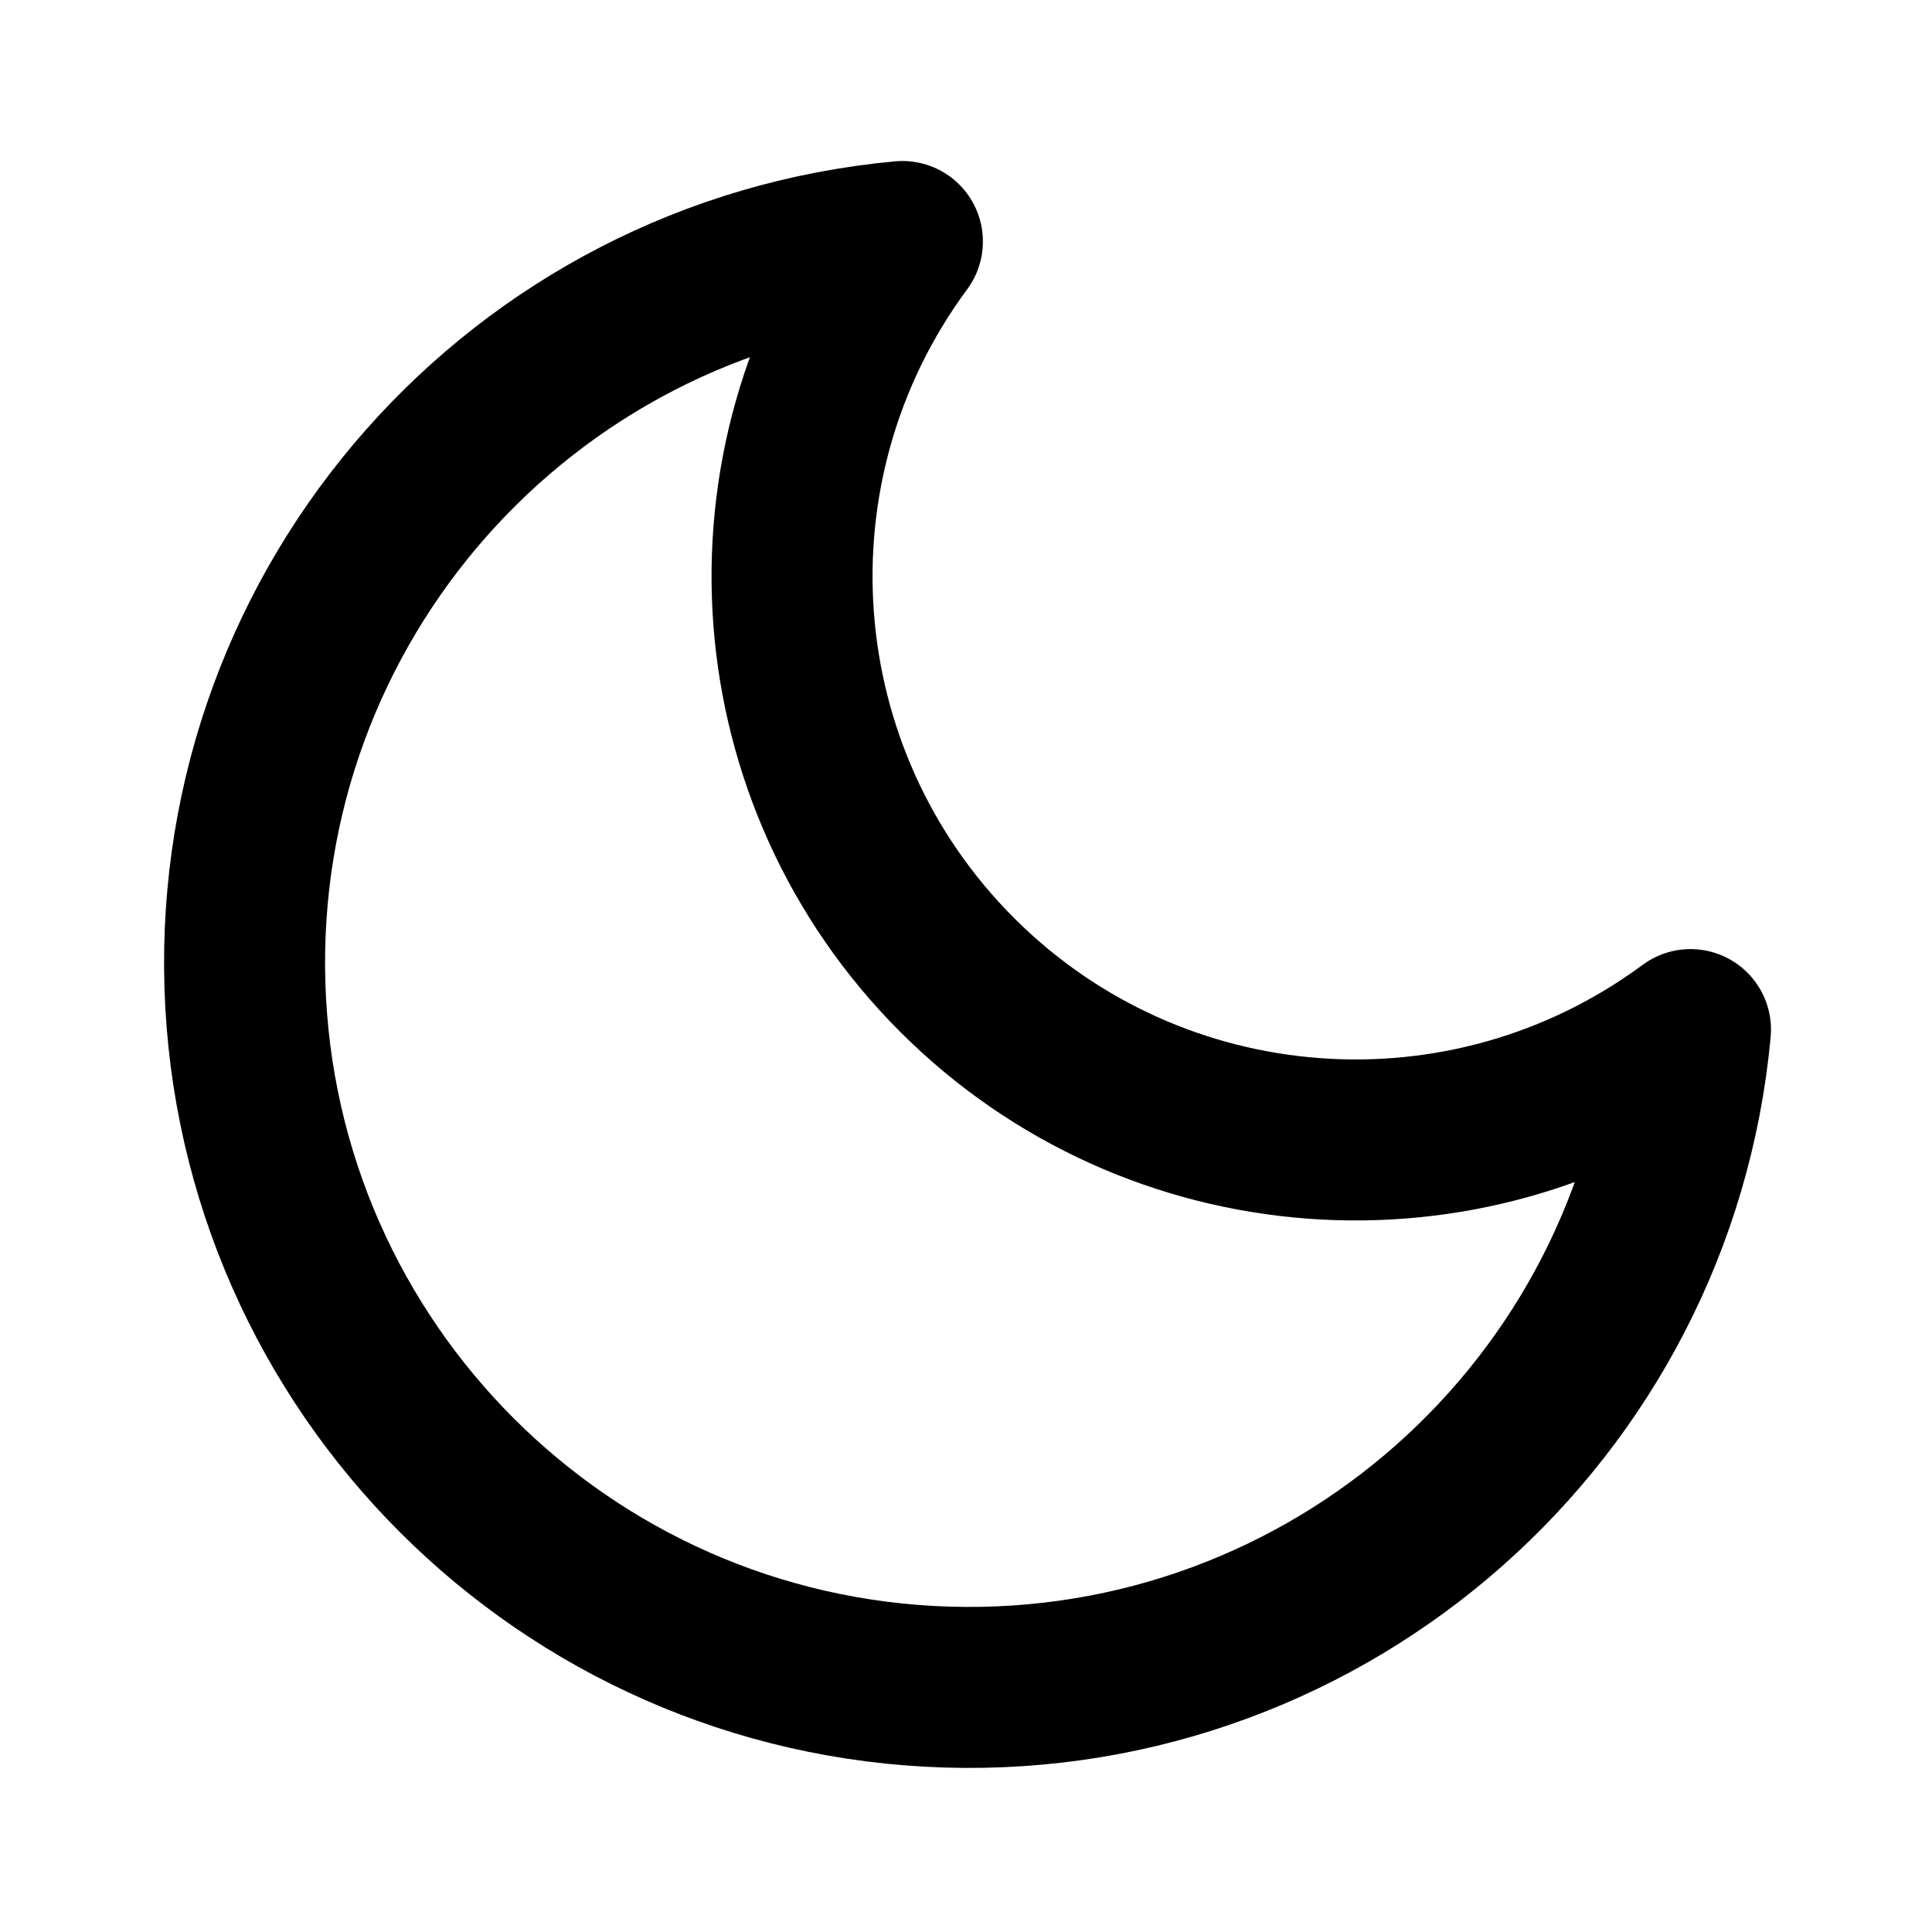
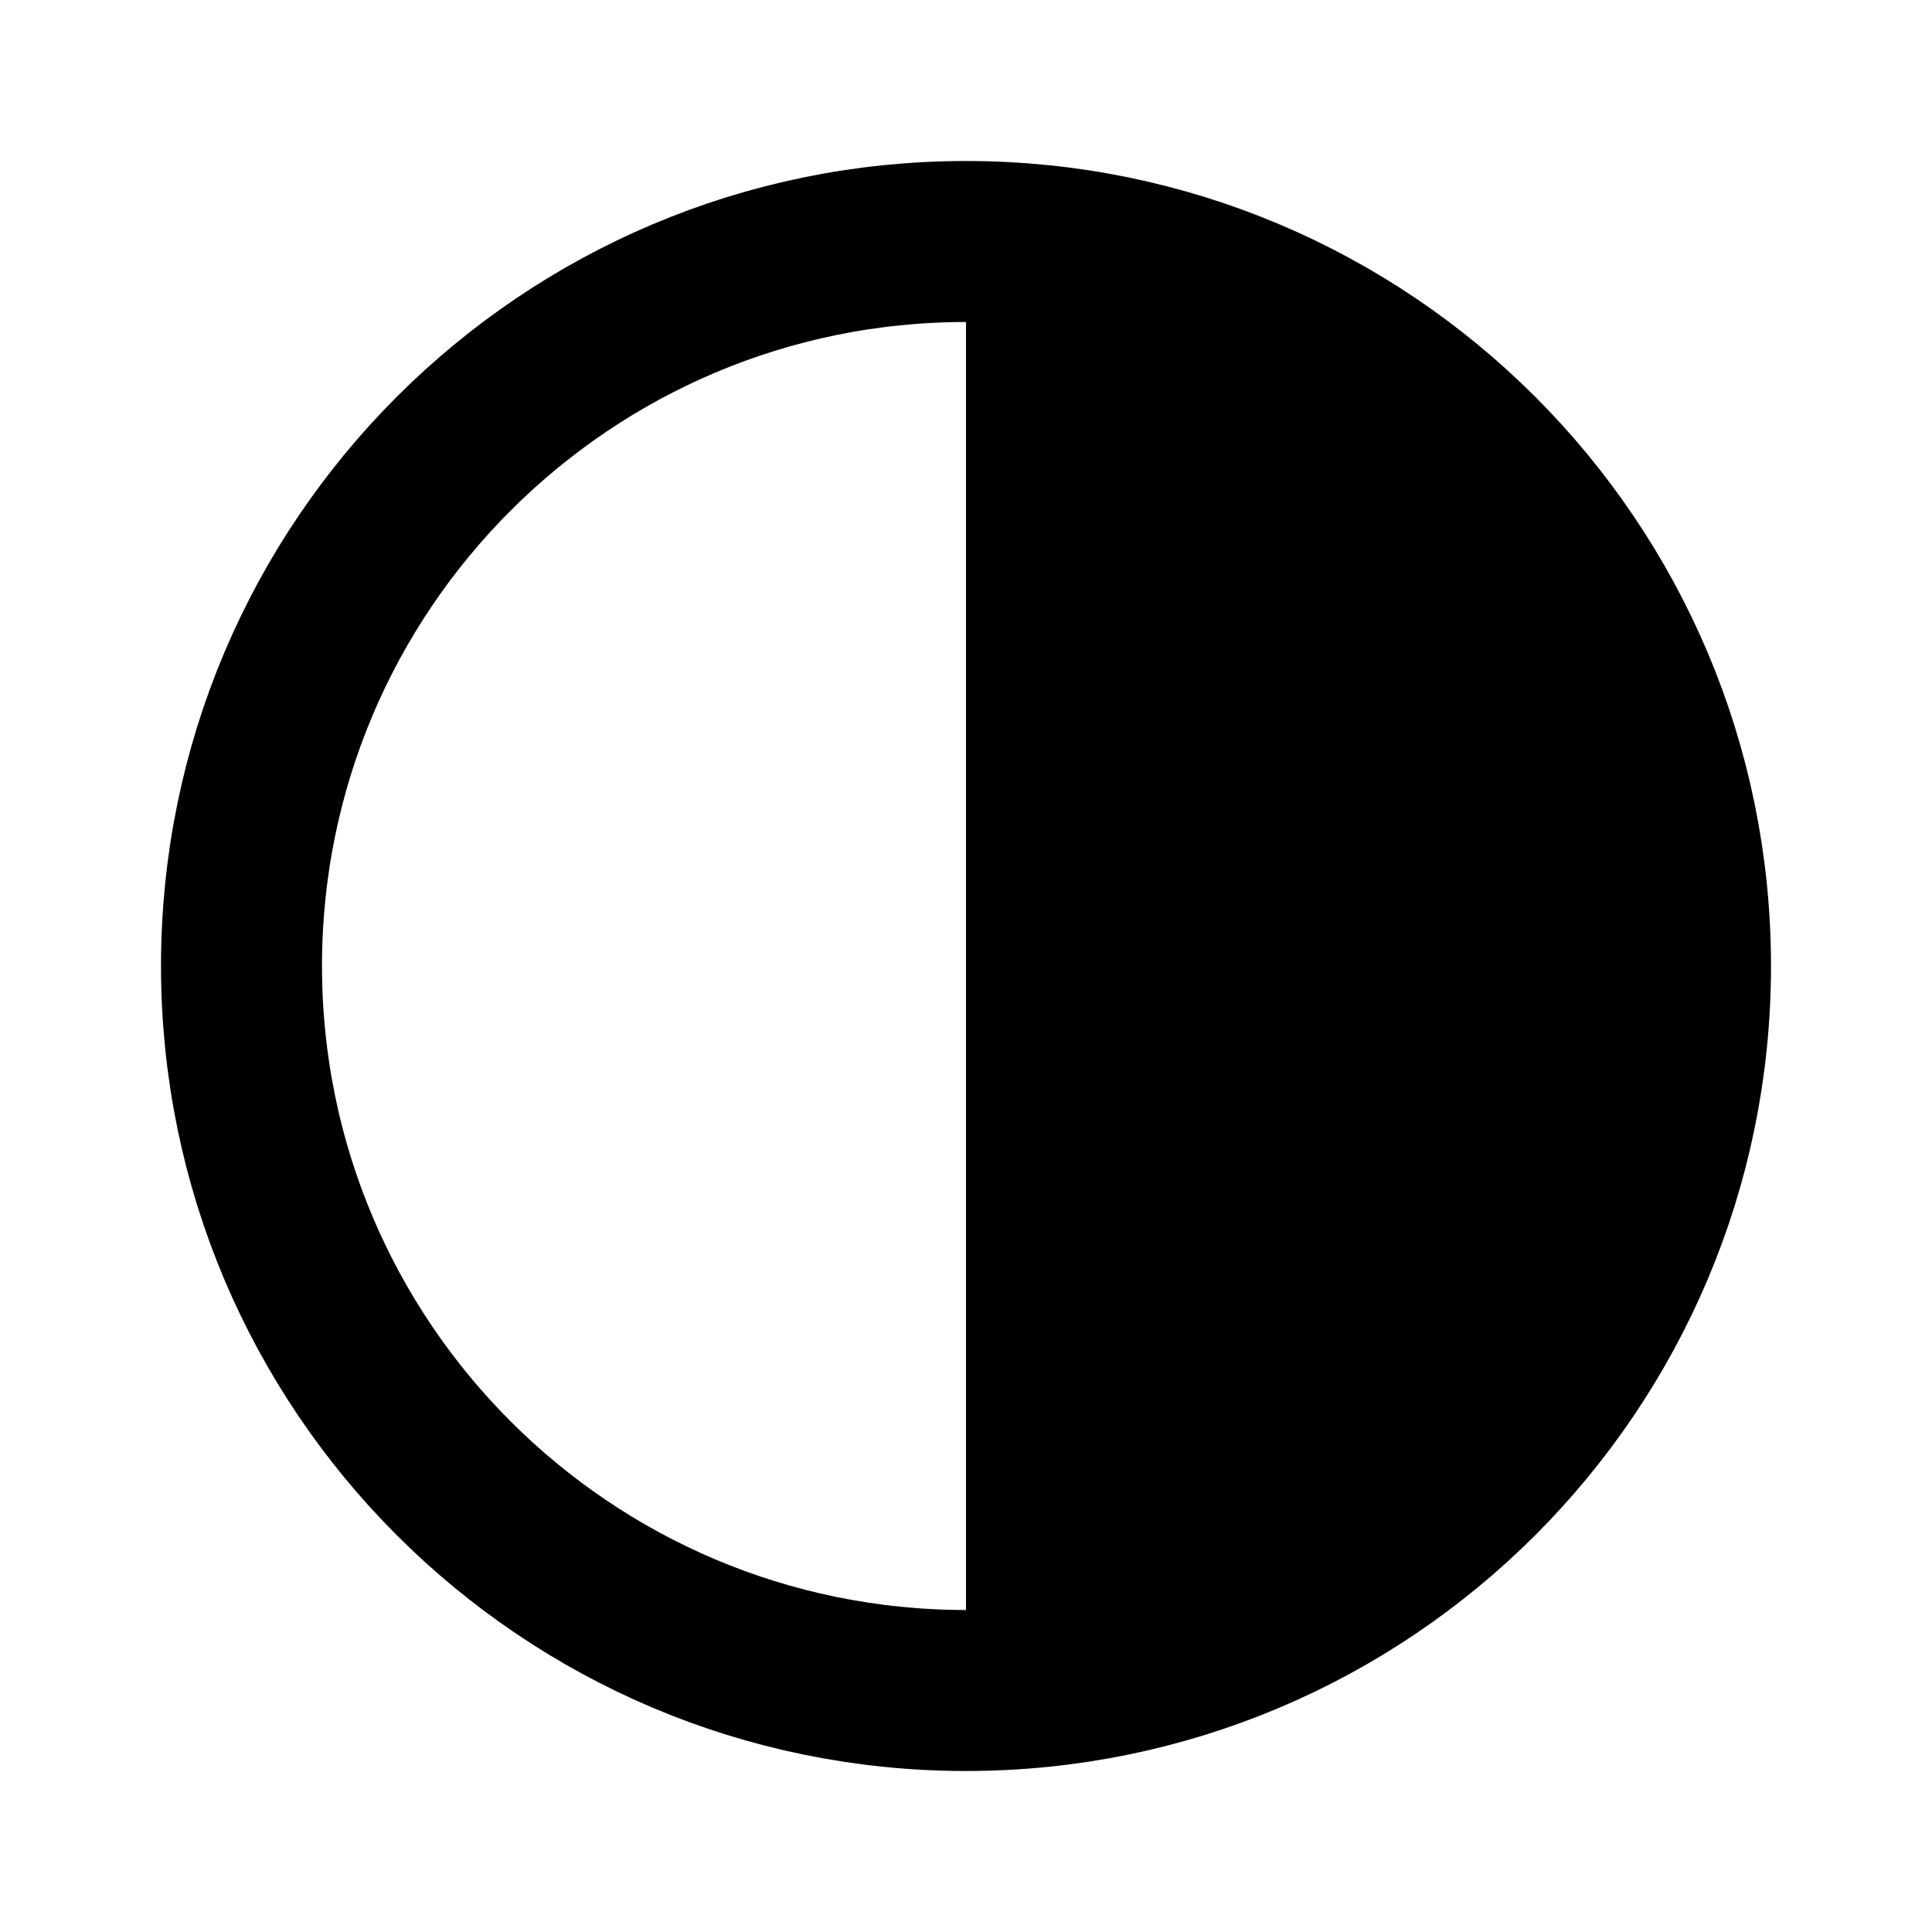
<svg xmlns="http://www.w3.org/2000/svg" viewBox="0 0 24 24" fill="none" stroke="currentColor" stroke-width="2" stroke-linecap="round" stroke-linejoin="round">
-   <path d="M21 12.79A9 9 0 1 1 11.21 3 7 7 0 0 0 21 12.79z" />
+   <circle cx="12" cy="12" r="9" />
+   <path d="M12 3 A 9 9 0 0 1 12 21 Z" fill="currentColor" stroke="none" />
</svg>
